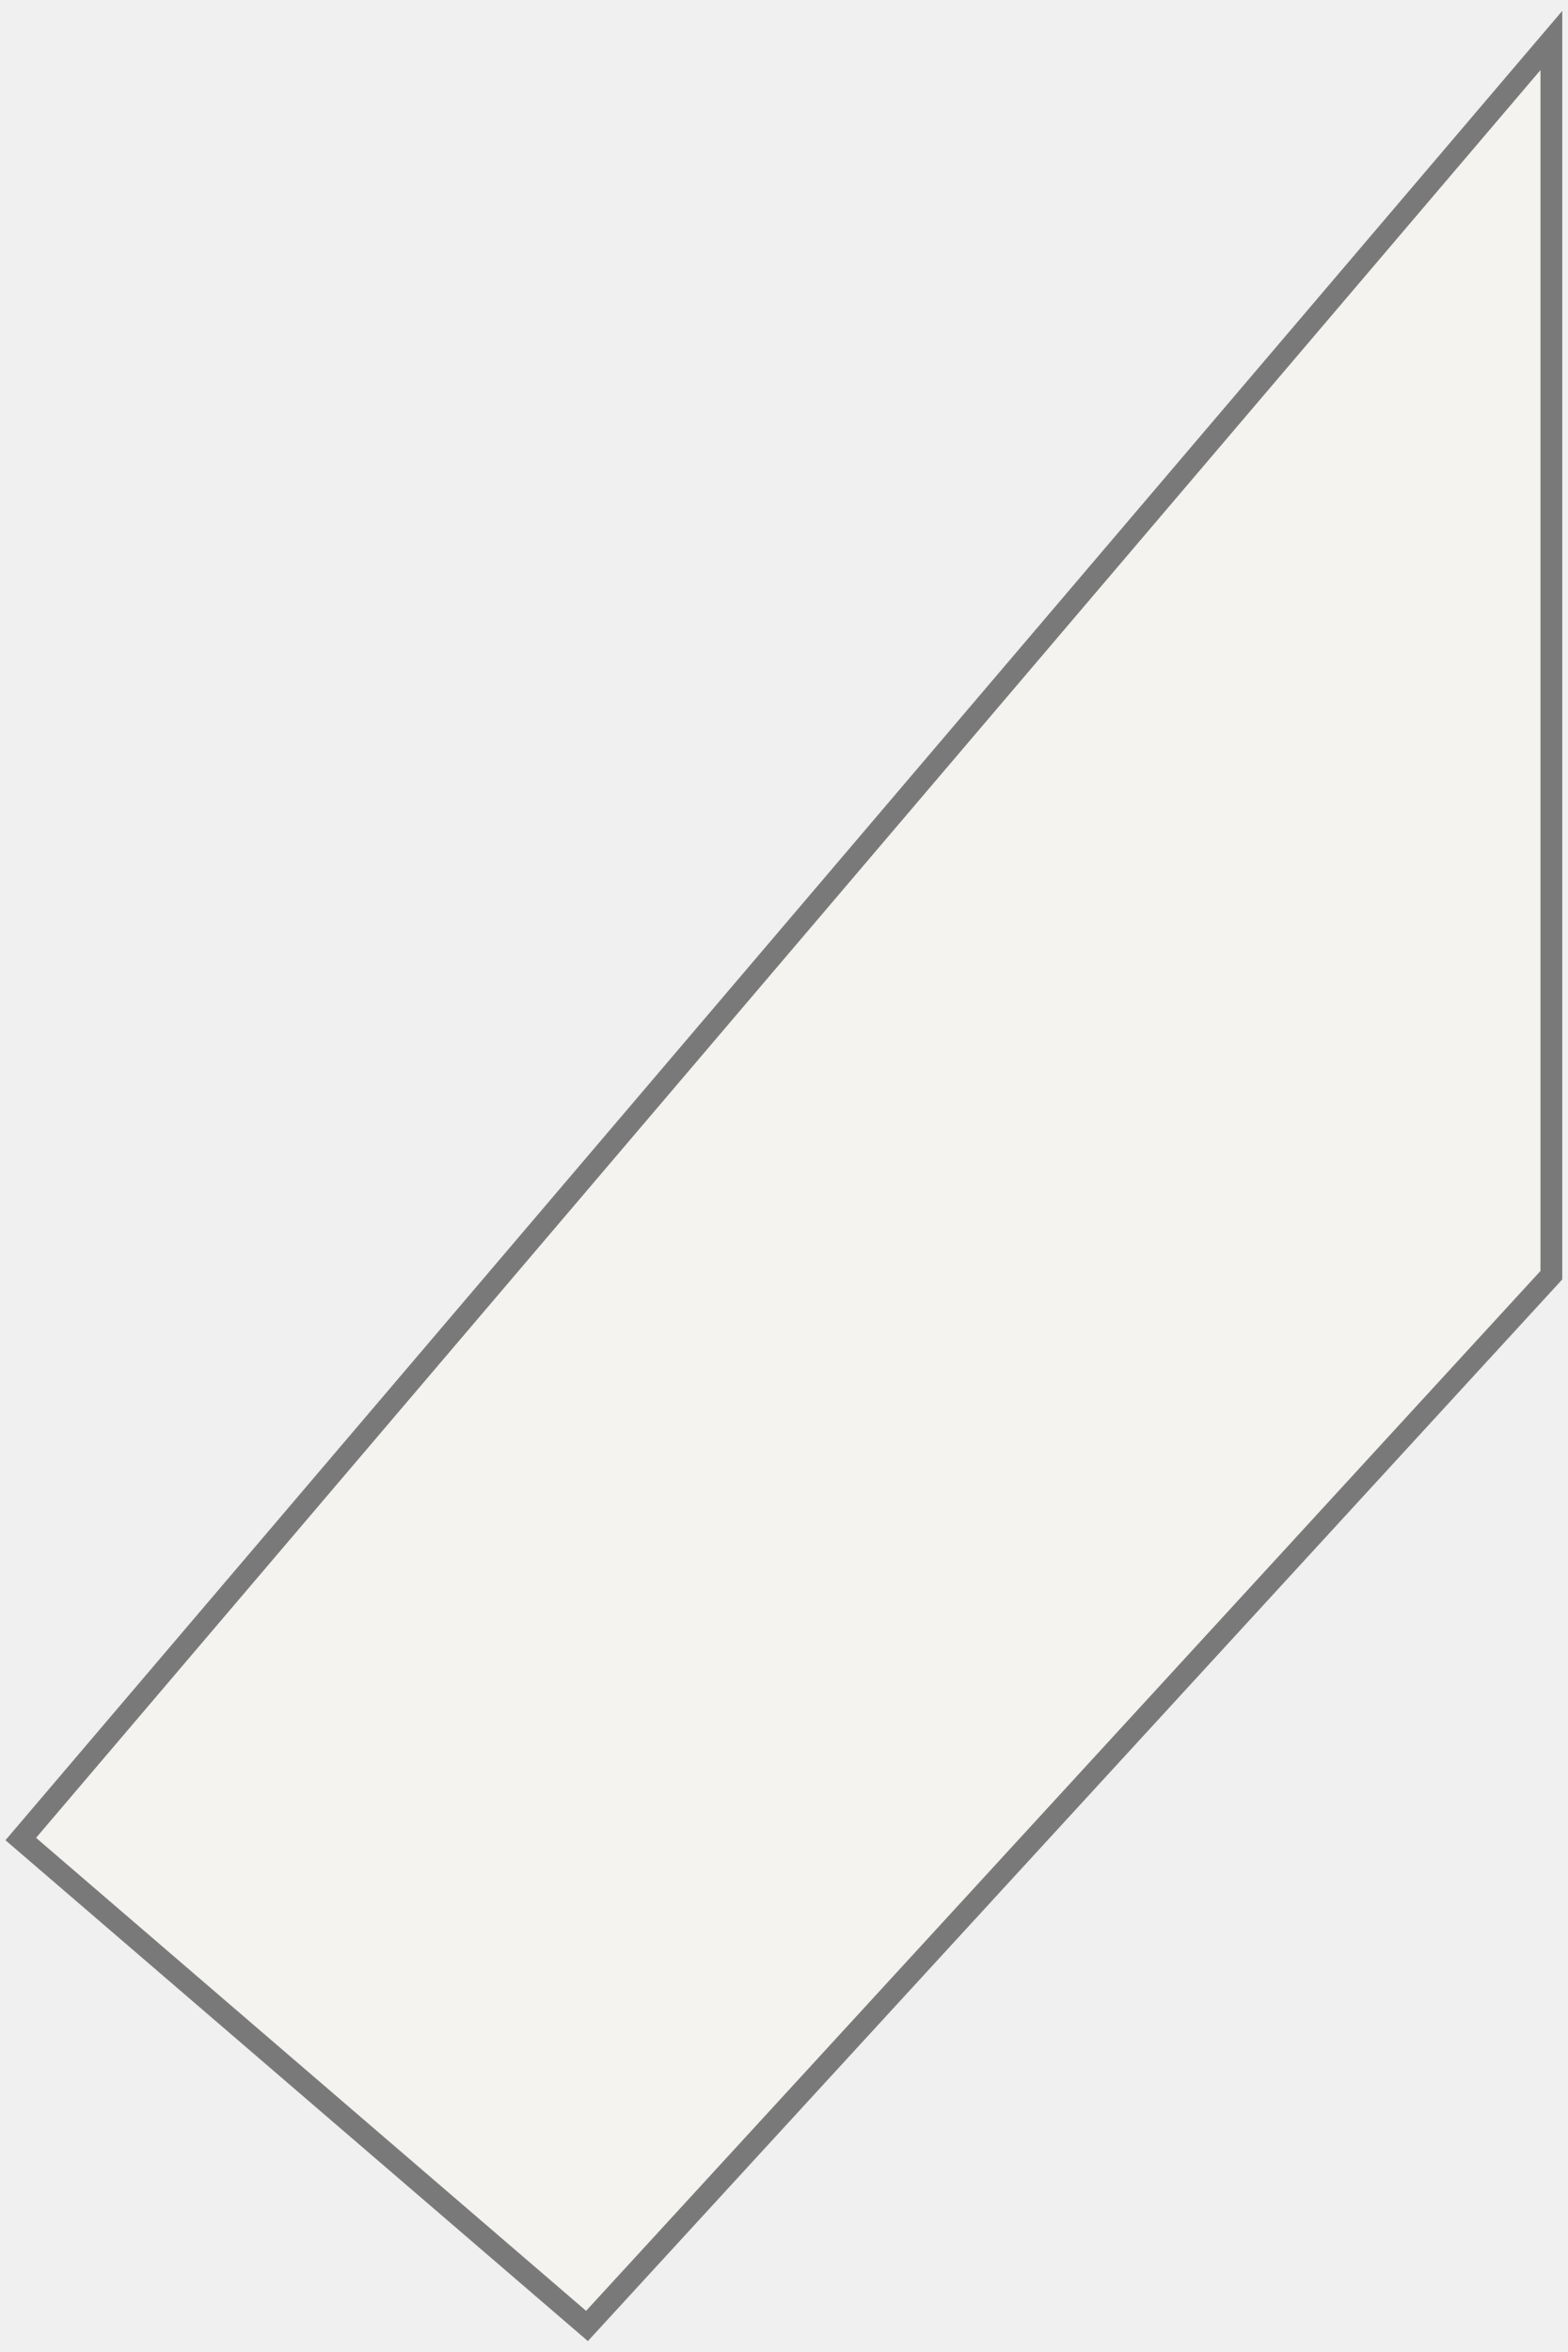
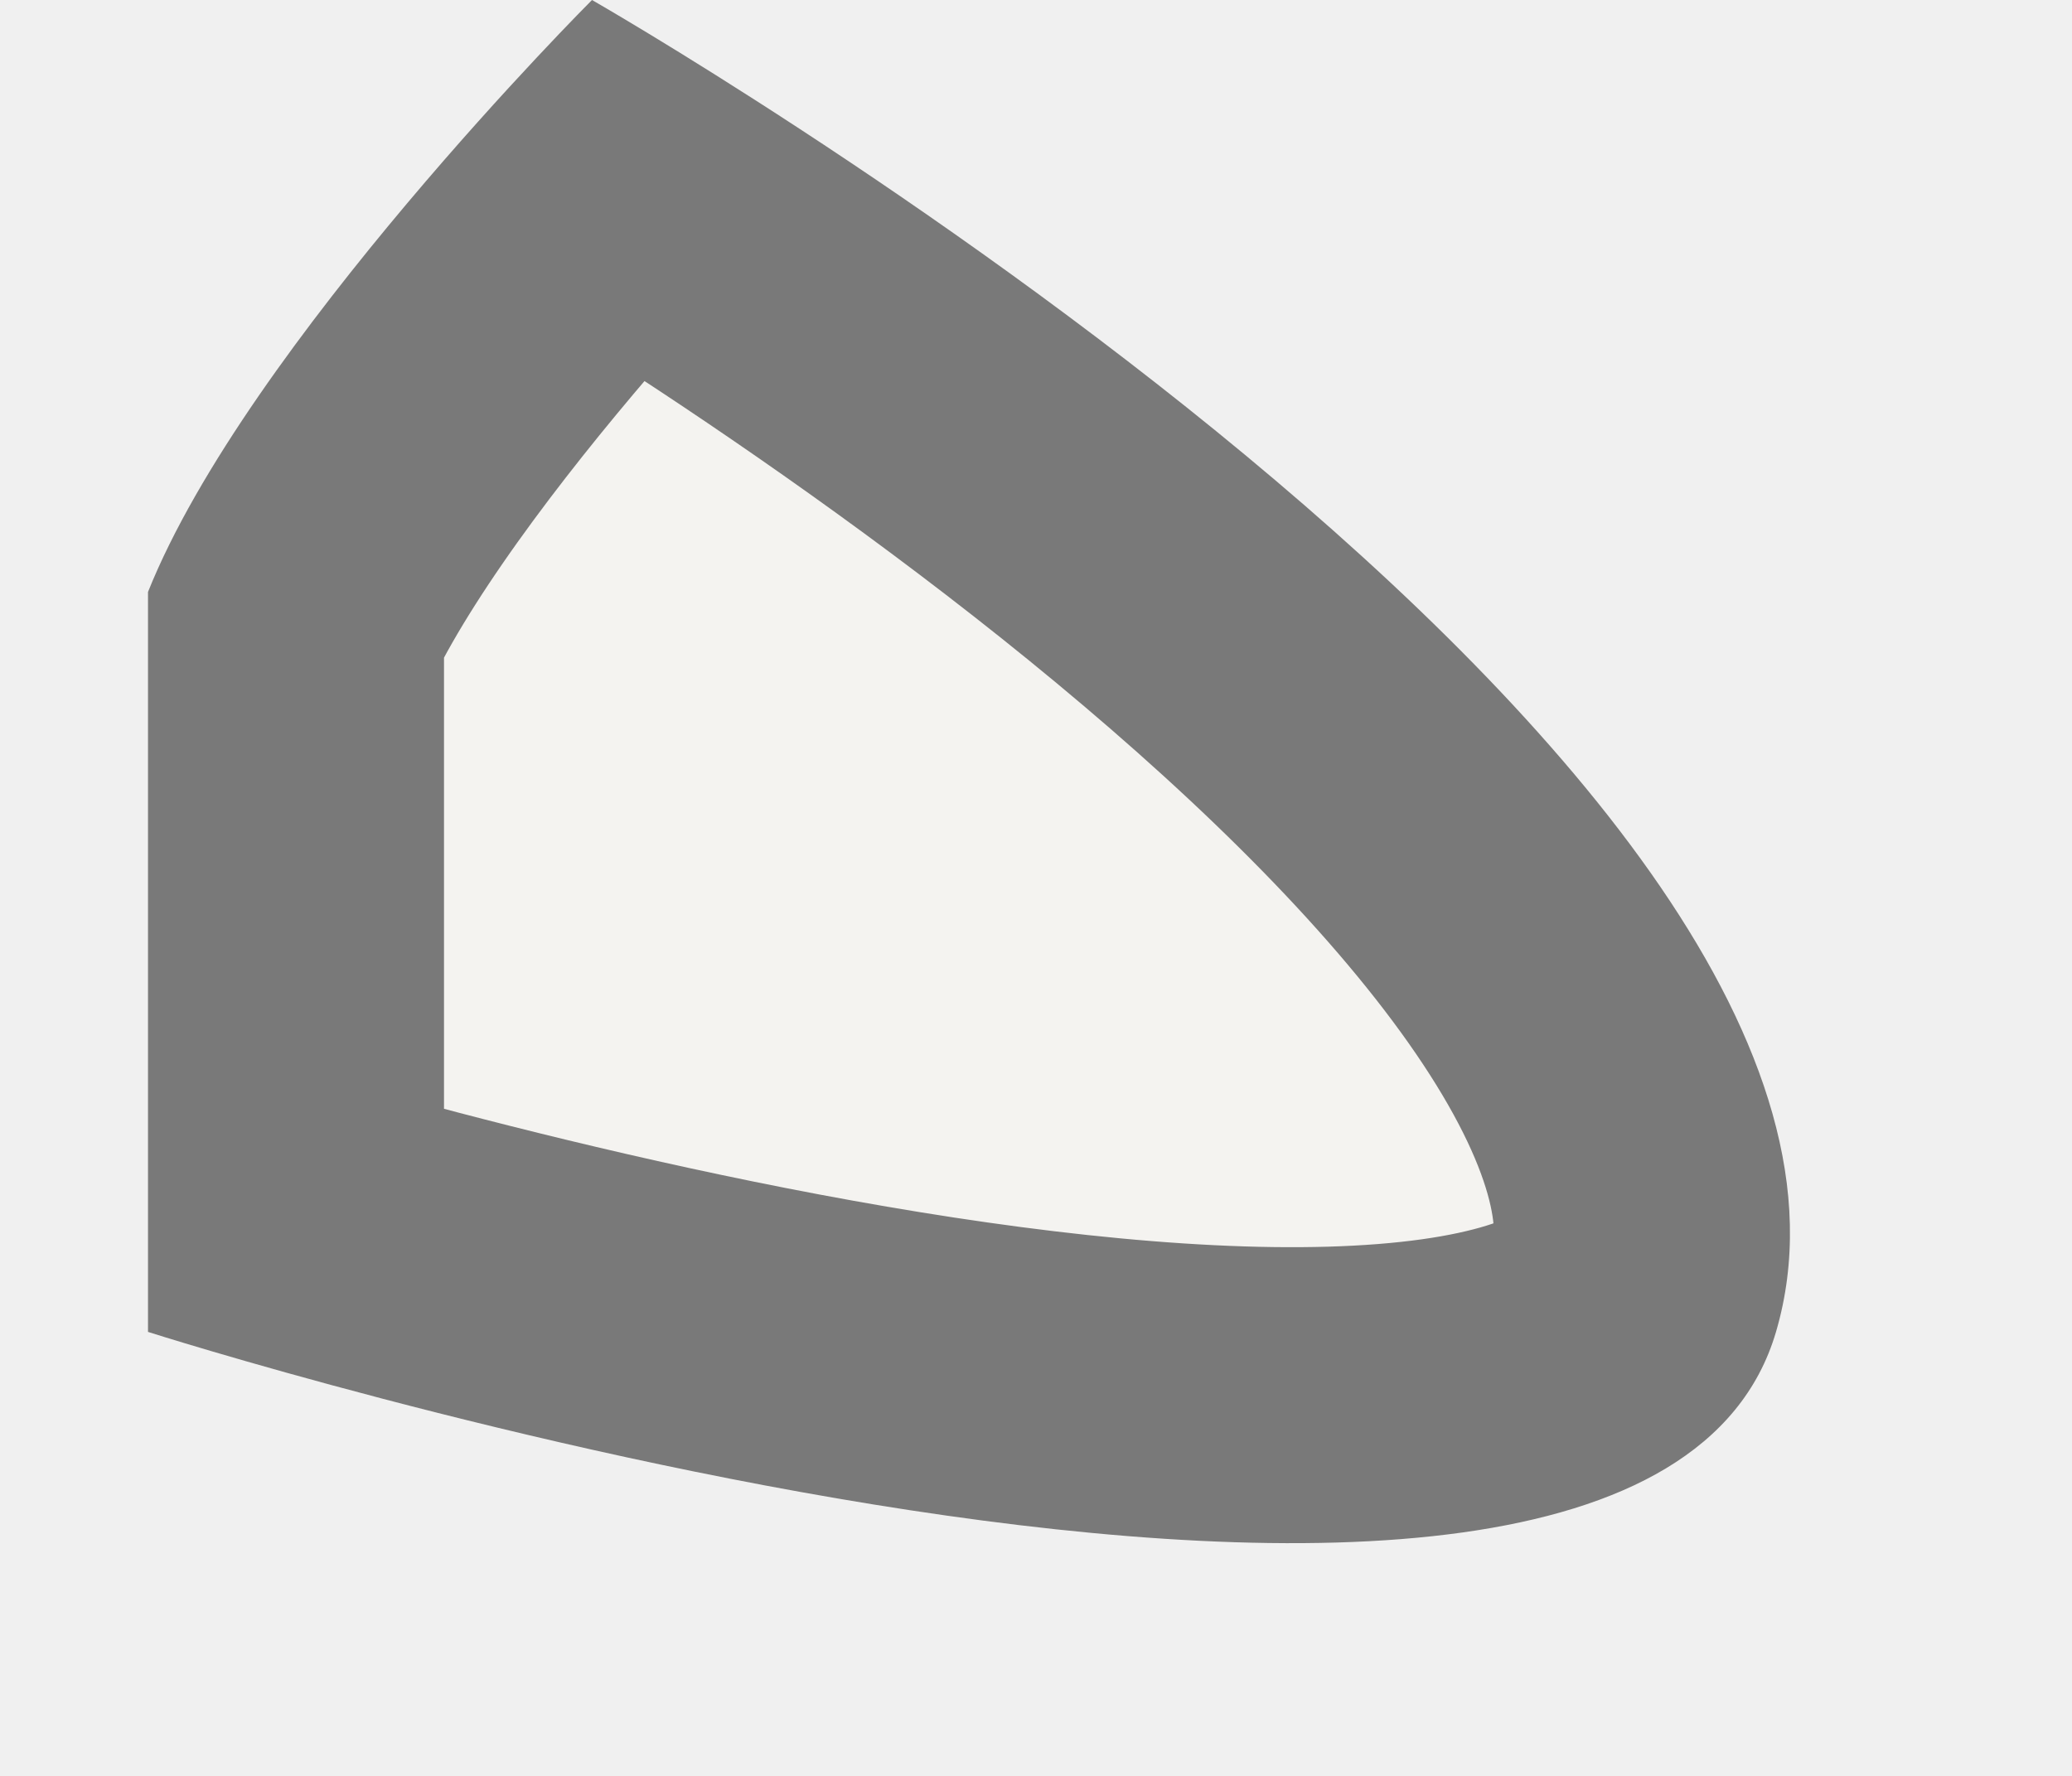
- <svg xmlns="http://www.w3.org/2000/svg" version="1.1" width="72px" height="108px">
+ <svg xmlns="http://www.w3.org/2000/svg" version="1.1" width="7px" height="6px">
  <defs>
-     <mask fill="white" id="clip314">
-       <path d="M 71.75 0.5  L 0.25 84.5  L 27 107.5  L 71.75 58.75  L 71.75 0.5  Z " fill-rule="evenodd" />
+     <mask fill="white" id="clip371">
+       <path d="M 0.5 4.5  C 0.5 4.5  5.528 6.106  6 4.5  C 6.557 2.604  2 0  2 0  C 2 0  0.833 1.167  0.5 2  C 0.5 3.333  0.5 4.5  0.5 4.5  Z " fill-rule="evenodd" />
    </mask>
  </defs>
-   <g transform="matrix(1 0 0 1 -204 -22 )">
-     <path d="M 71.75 0.5  L 0.25 84.5  L 27 107.5  L 71.75 58.75  L 71.75 0.5  Z " fill-rule="nonzero" fill="#f4f3f0" stroke="none" transform="matrix(1 0 0 1 204 22 )" />
-     <path d="M 71.75 0.5  L 0.25 84.5  L 27 107.5  L 71.75 58.75  L 71.75 0.5  Z " stroke-width="2" stroke="#797979" fill="none" transform="matrix(1 0 0 1 204 22 )" mask="url(#clip314)" />
+   <g transform="matrix(1 0 0 1 -102 -43 )">
+     <path d="M 0.5 4.5  C 0.5 4.5  5.528 6.106  6 4.5  C 6.557 2.604  2 0  2 0  C 2 0  0.833 1.167  0.5 2  C 0.5 3.333  0.5 4.5  0.5 4.5  Z " fill-rule="nonzero" fill="#f4f3f0" stroke="none" transform="matrix(1 0 0 1 102 43 )" />
+     <path d="M 0.5 4.5  C 0.5 4.5  5.528 6.106  6 4.5  C 6.557 2.604  2 0  2 0  C 2 0  0.833 1.167  0.5 2  C 0.5 3.333  0.5 4.5  0.5 4.5  Z " stroke-width="2" stroke="#797979" fill="none" transform="matrix(1 0 0 1 102 43 )" mask="url(#clip371)" />
  </g>
</svg>
